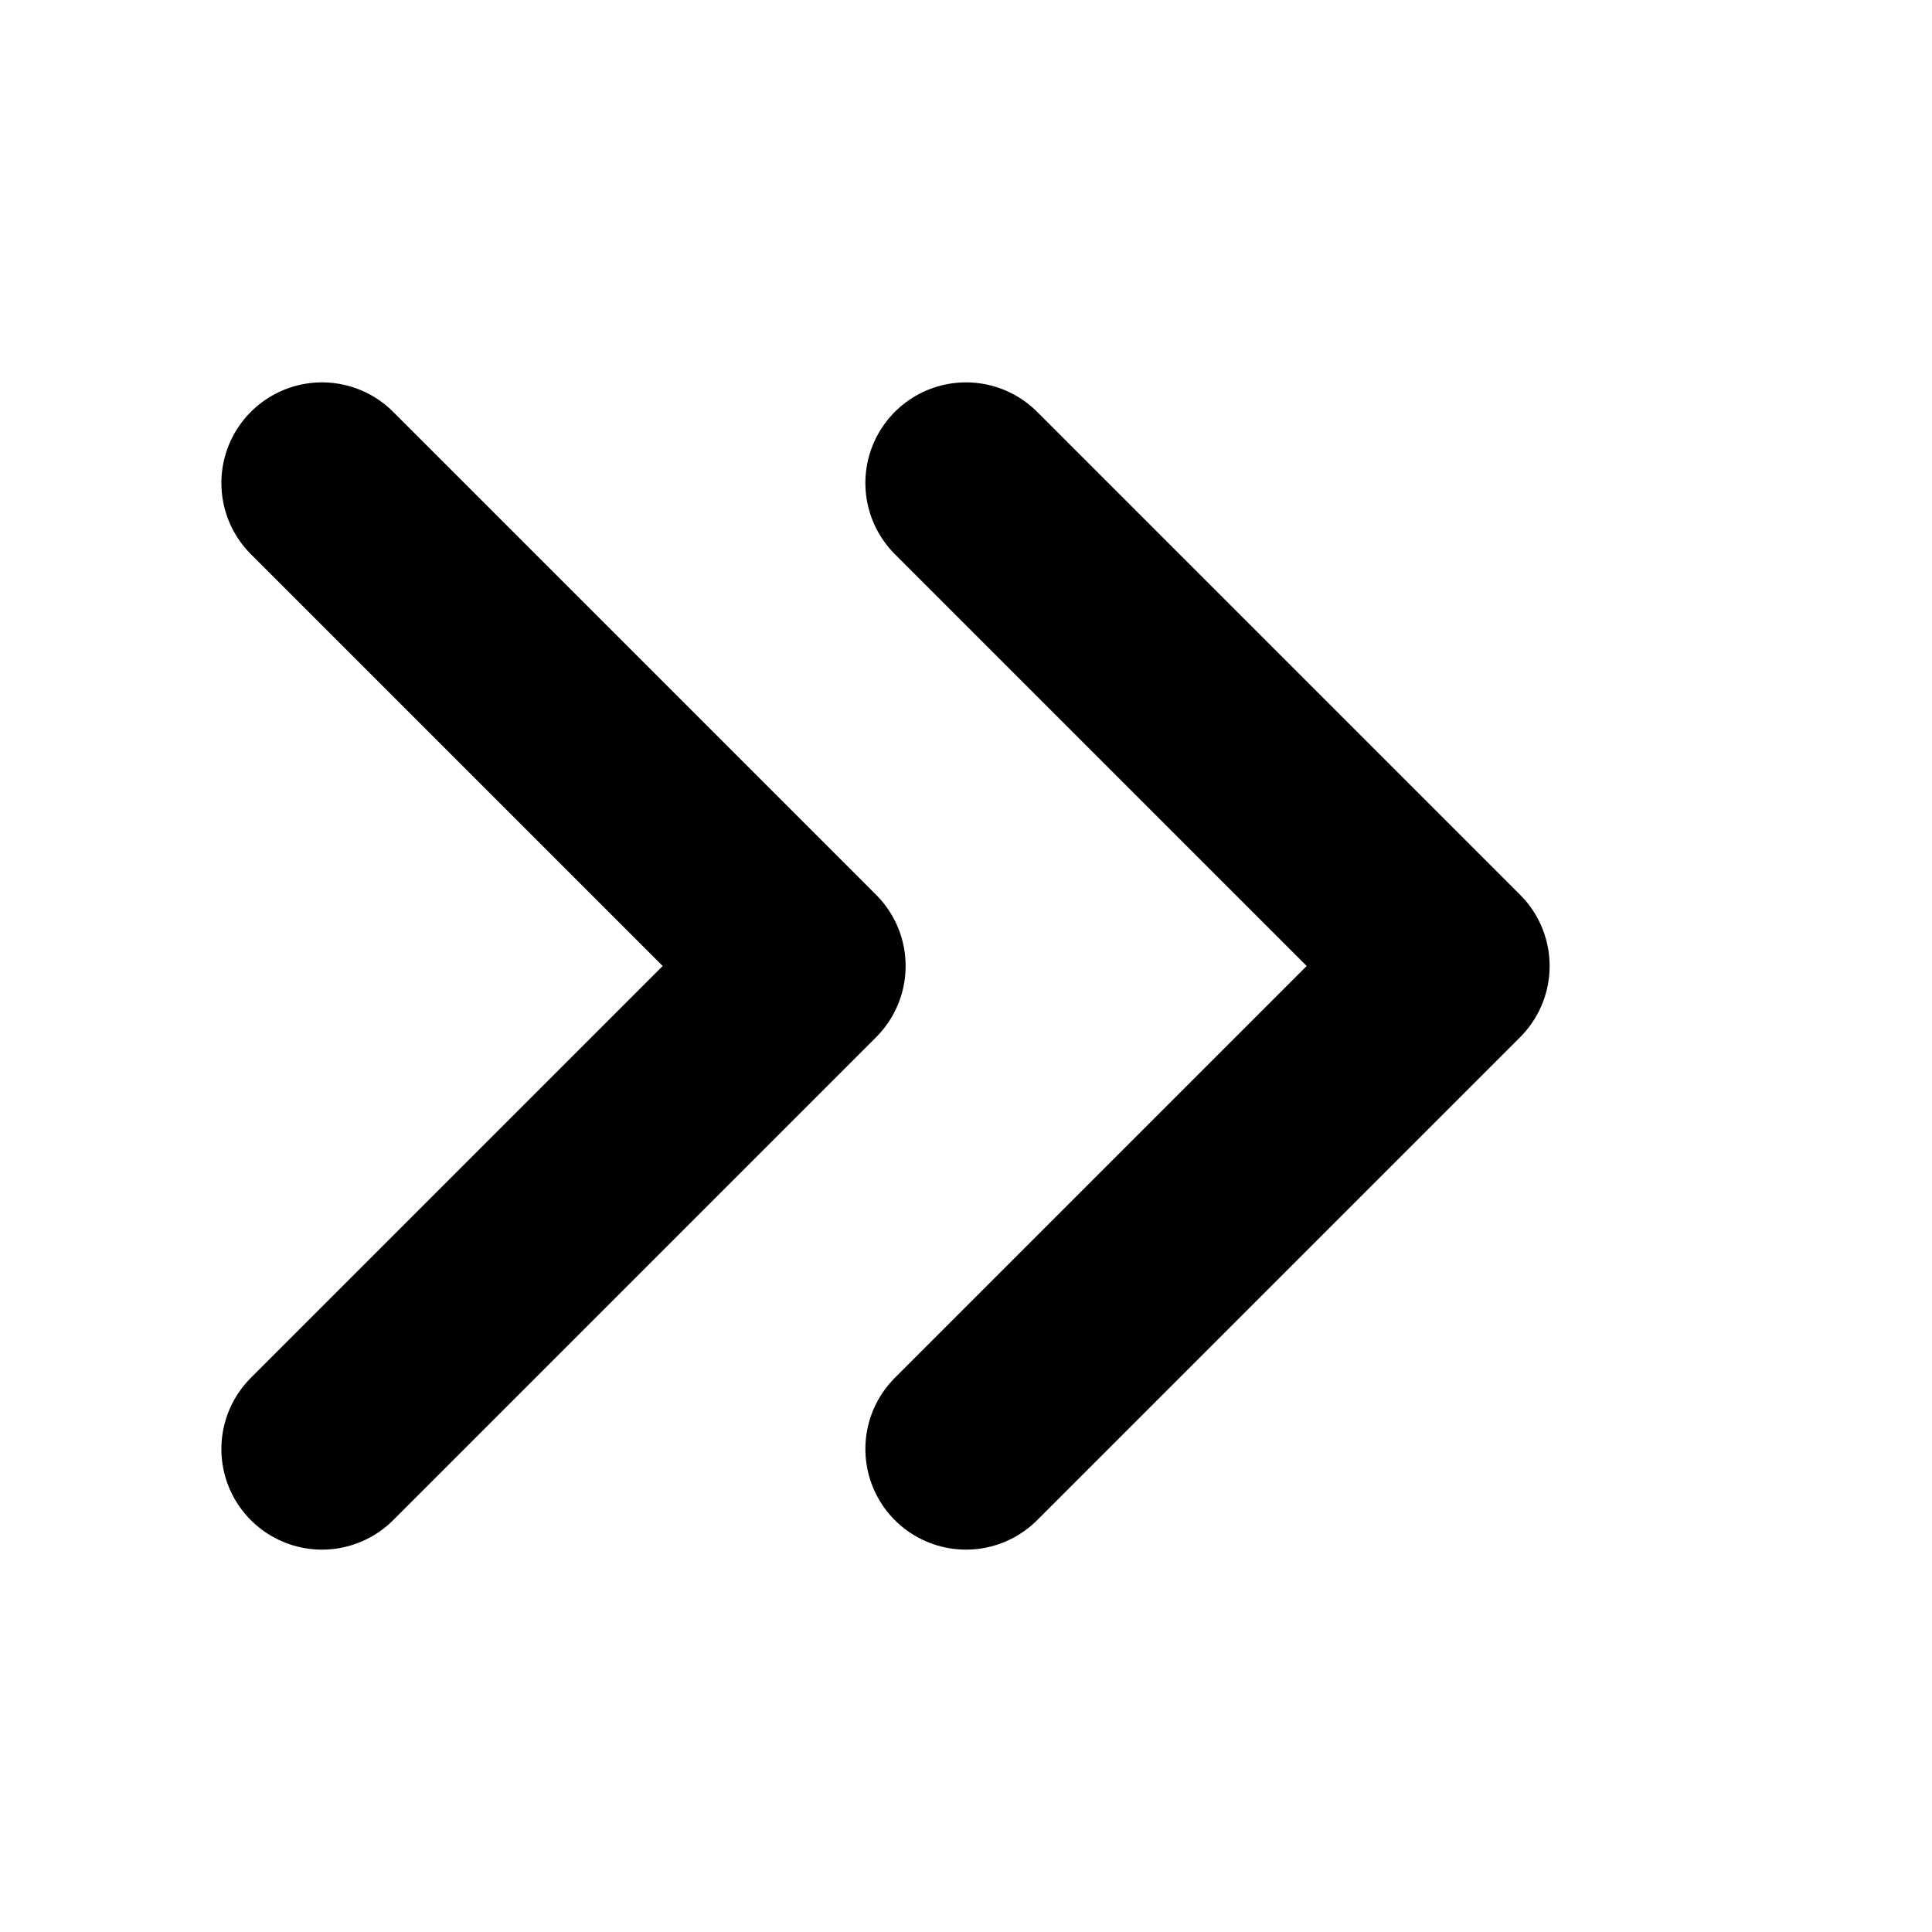
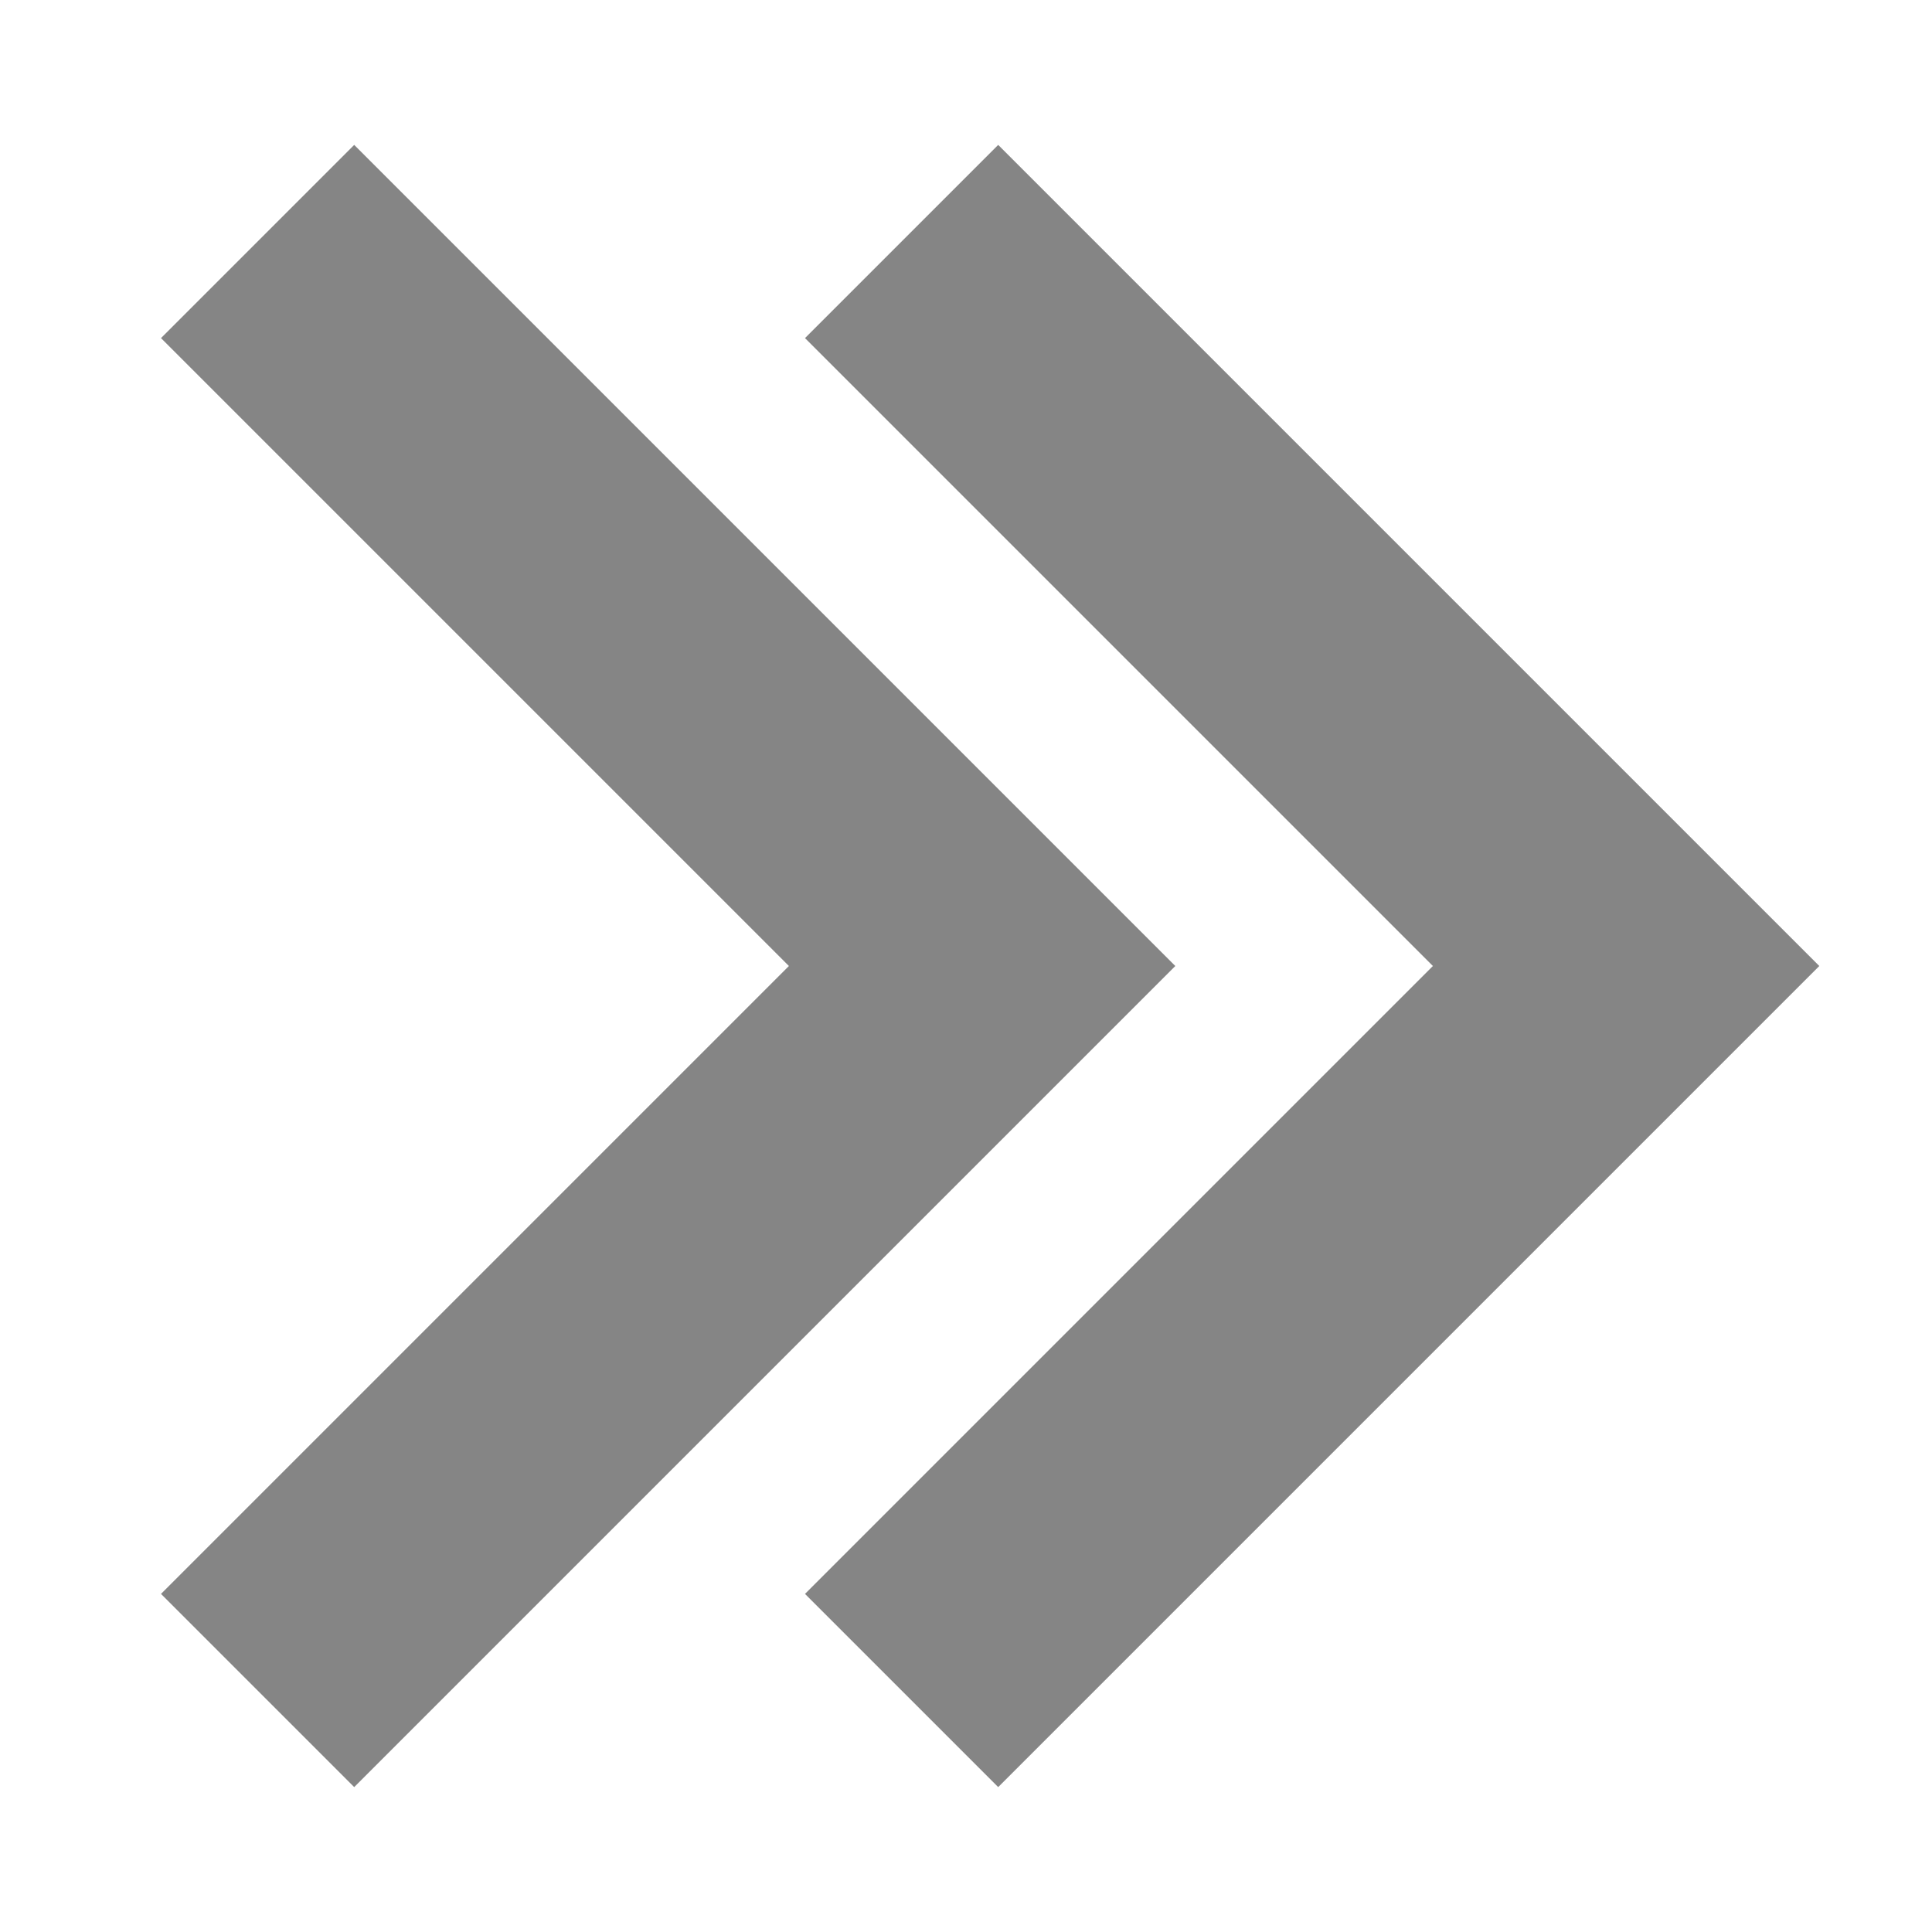
- <svg xmlns="http://www.w3.org/2000/svg" viewBox="0 0 24 24" fill="none" aria-hidden="true">
-   <path d="m4 6 6 6-6 6M12 6l6 6-6 6" stroke="currentColor" stroke-width="2.5" stroke-linecap="round" stroke-linejoin="round" />
+ <svg xmlns="http://www.w3.org/2000/svg" width="24" height="24" viewBox="0 0 24 24">
+   <path fill="#858585" d="M2 4.2 9.8 12 2 19.8l2.4 2.4L14.6 12 4.4 1.8 2 4.2Zm8 0 7.8 7.8-7.8 7.8 2.4 2.4L22.6 12 12.4 1.8 10 4.2Z" />
</svg>
